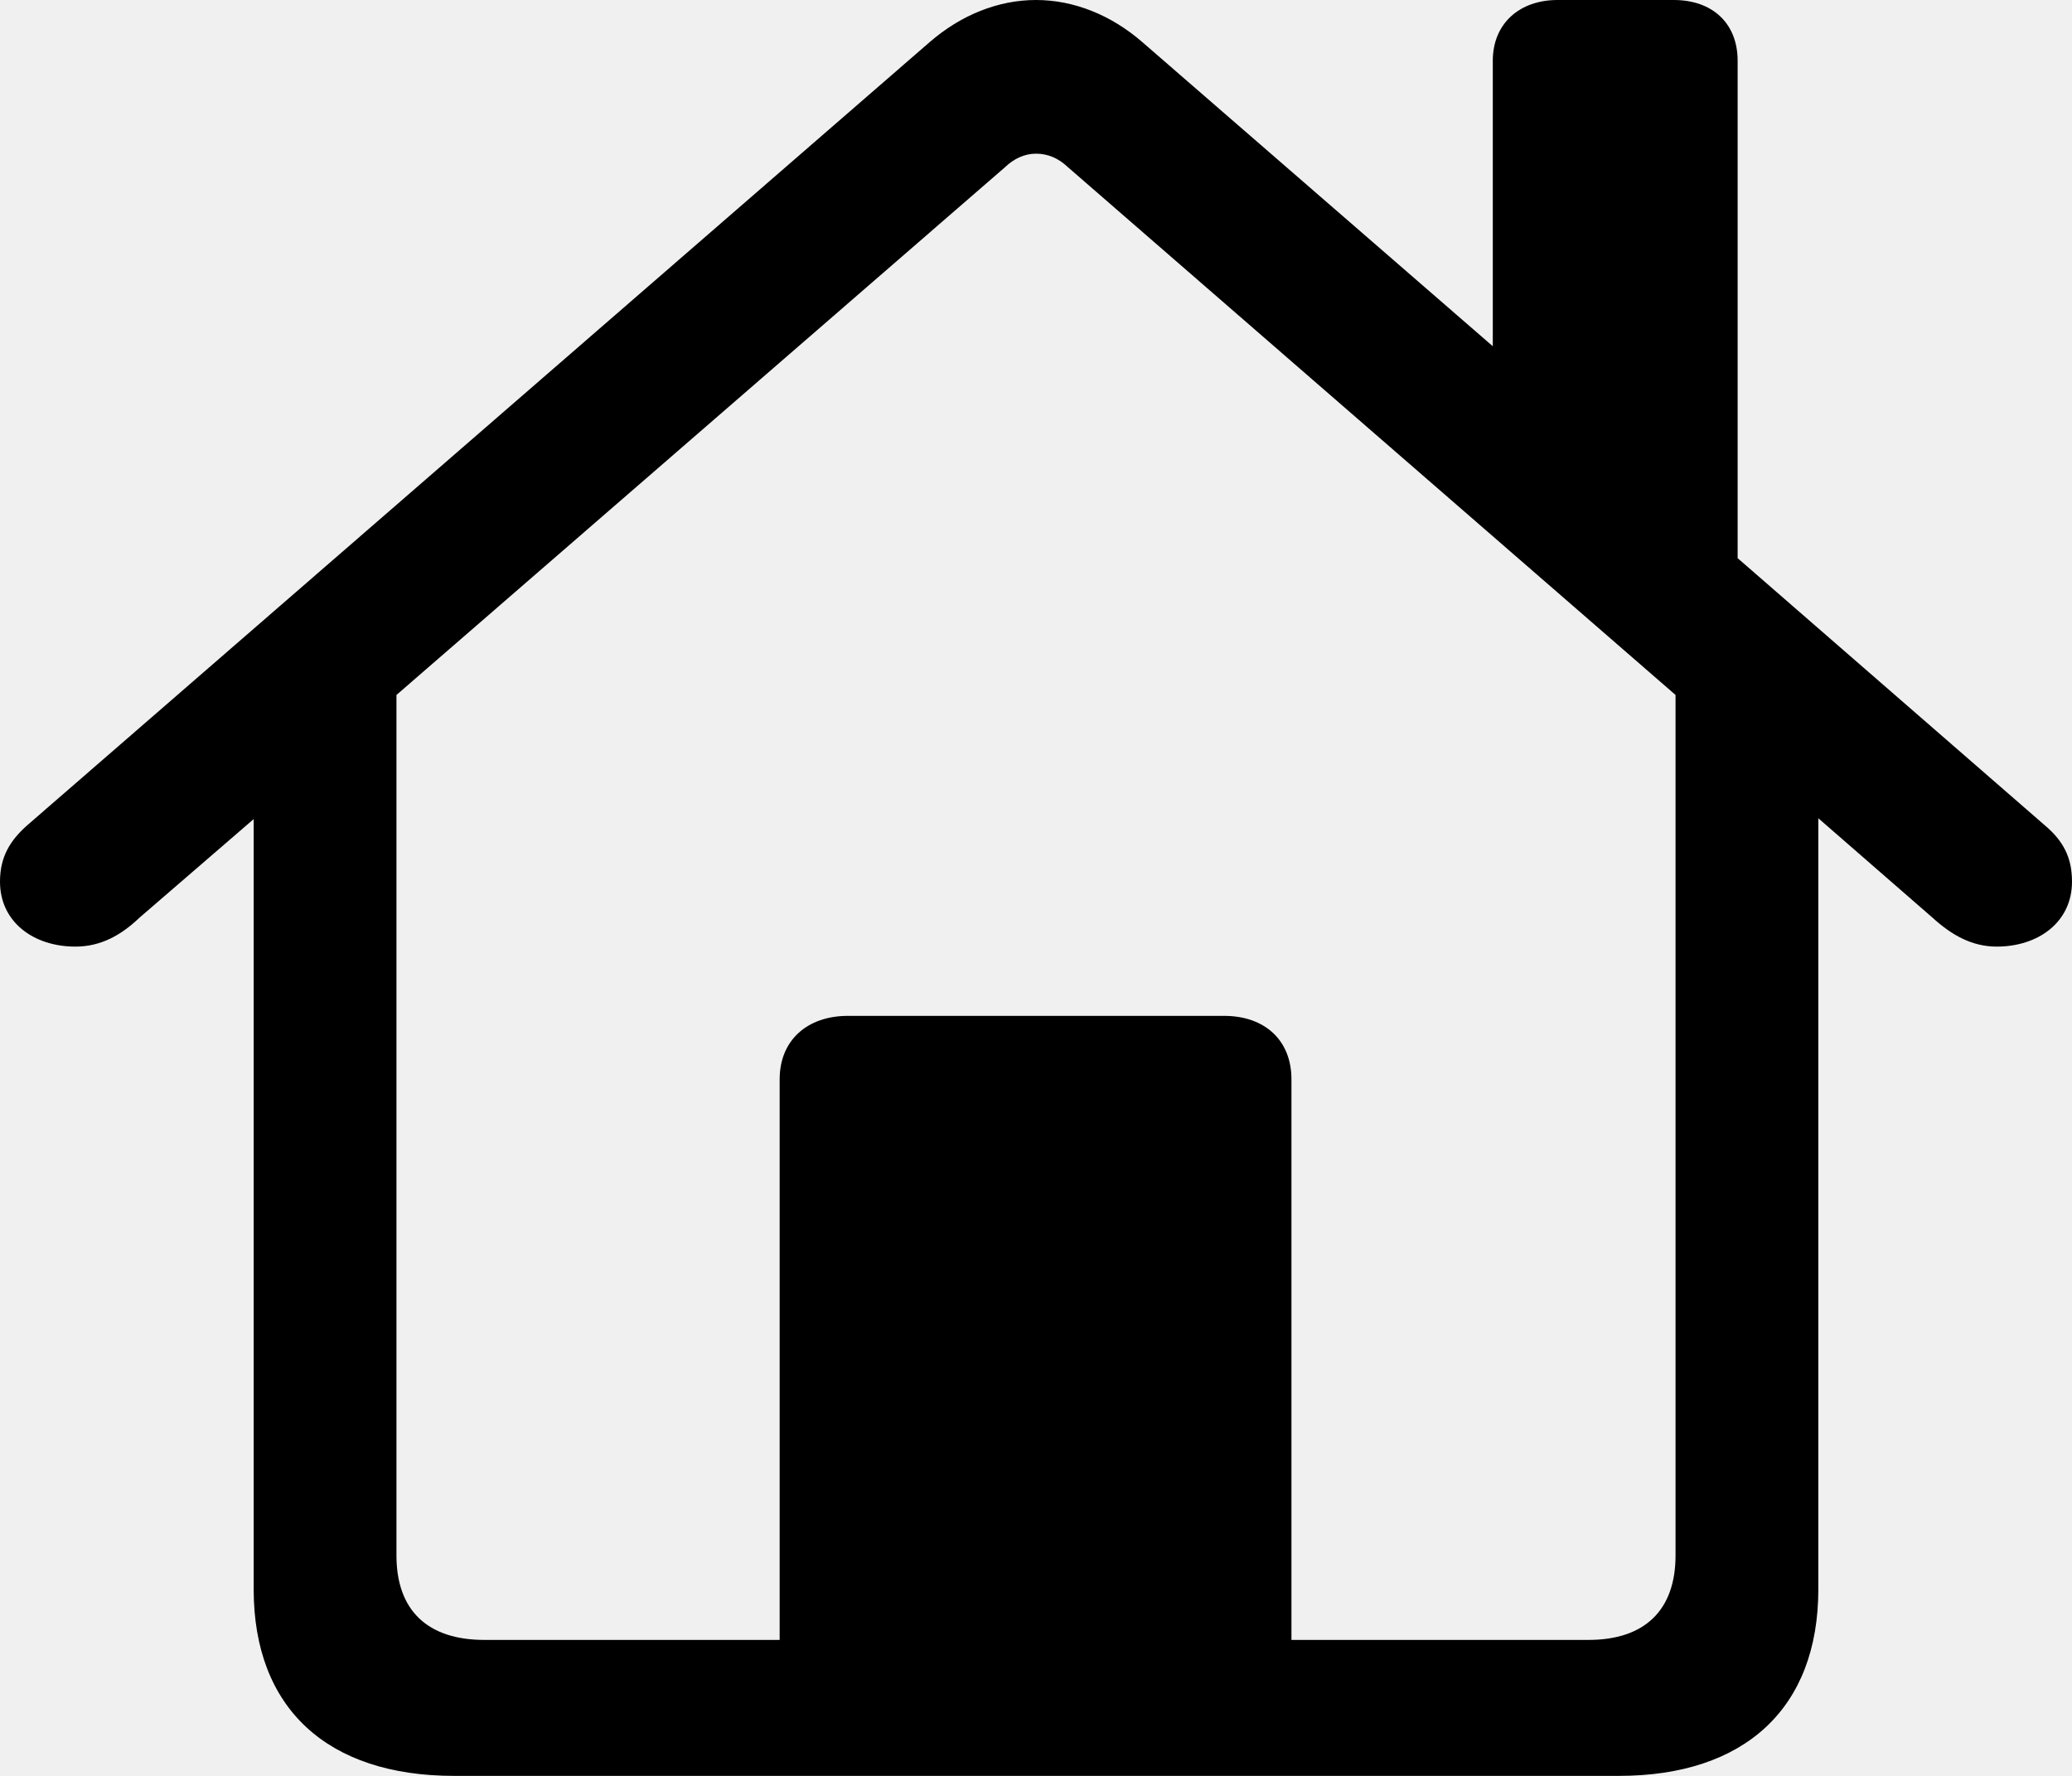
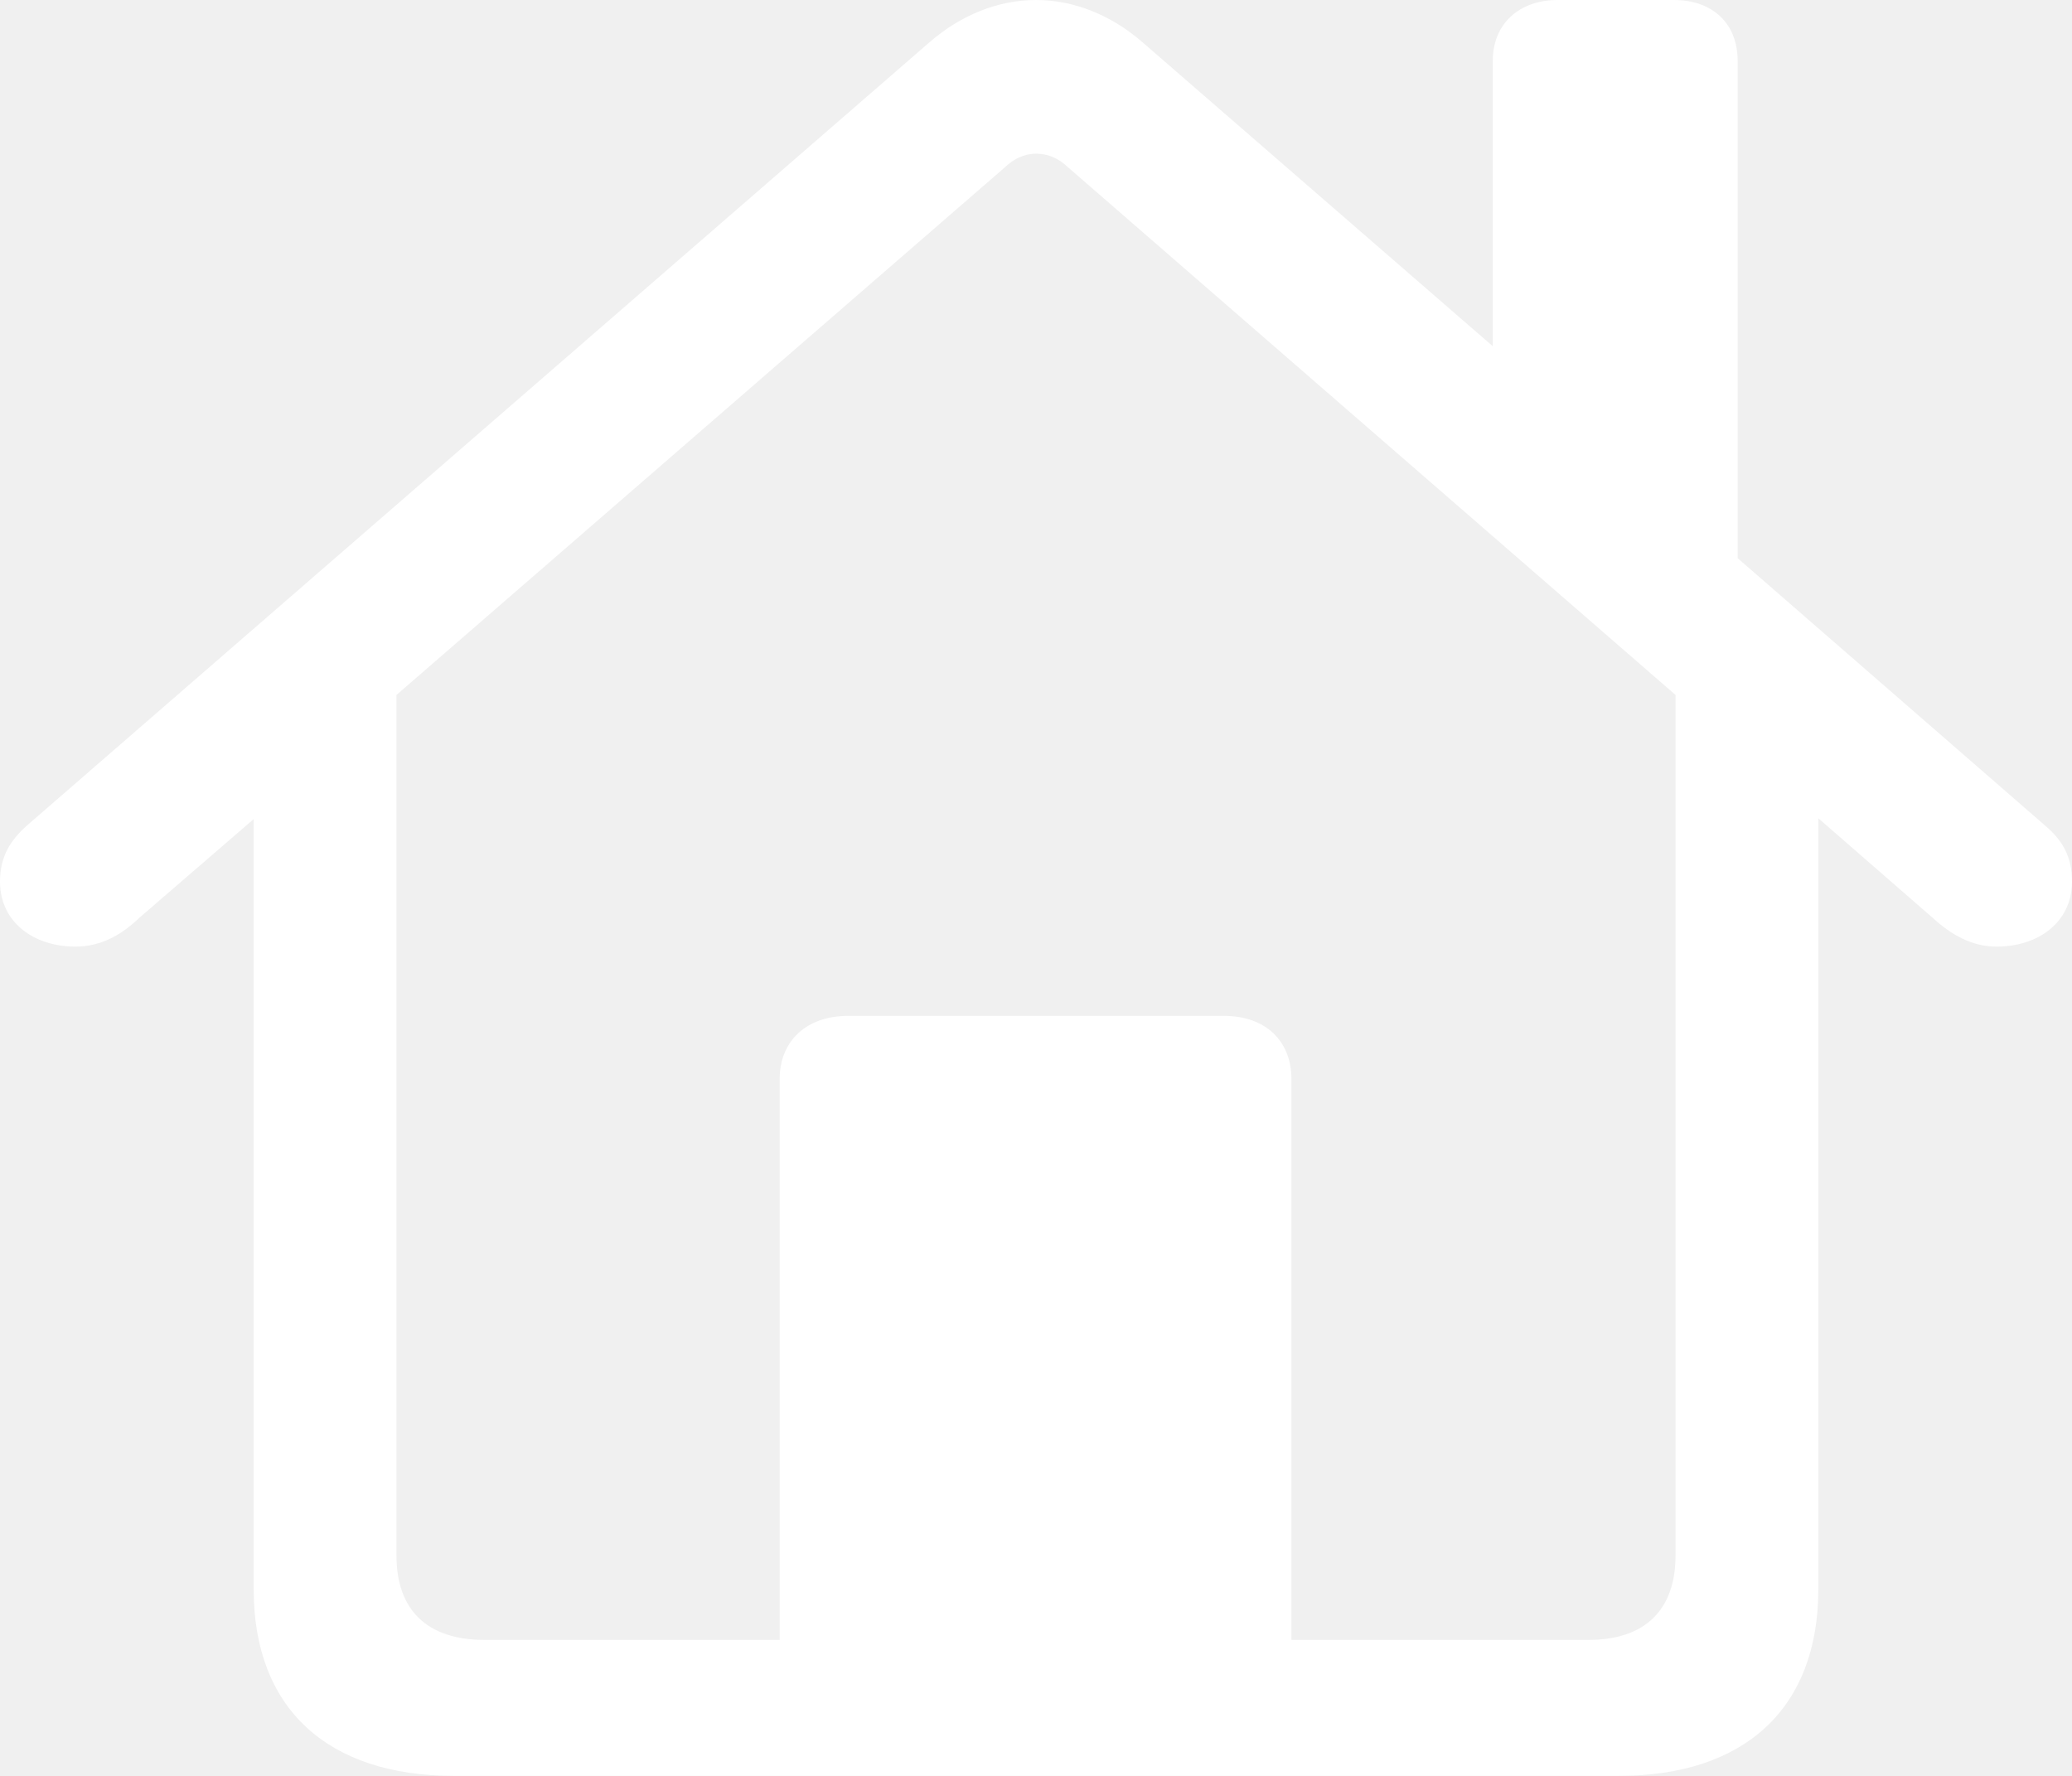
<svg xmlns="http://www.w3.org/2000/svg" width="35" height="30" viewBox="0 0 35 30" fill="none">
-   <path d="M7.671 30H27.344C29.471 30 30.715 28.859 30.715 26.847V13.823L32.648 15.506C32.962 15.792 33.307 15.991 33.727 15.991C34.431 15.991 35 15.578 35 14.893C35 14.465 34.835 14.194 34.551 13.951L29.352 9.429V1.027C29.352 0.399 28.932 0 28.273 0H26.31C25.666 0 25.216 0.399 25.216 1.027V5.849L19.298 0.713C18.774 0.257 18.144 0 17.5 0C16.856 0 16.227 0.257 15.702 0.713L0.449 13.951C0.18 14.194 0 14.465 0 14.893C0 15.578 0.569 15.991 1.274 15.991C1.708 15.991 2.053 15.792 2.352 15.506L4.285 13.837V26.847C4.285 28.859 5.529 30 7.671 30ZM21.815 18.231C21.815 17.575 21.366 17.161 20.677 17.161H14.324C13.634 17.161 13.17 17.575 13.17 18.231V27.703H8.181C7.222 27.703 6.697 27.204 6.697 26.277V11.74L16.976 2.825C17.125 2.682 17.305 2.596 17.5 2.596C17.695 2.596 17.875 2.668 18.04 2.825L28.303 11.74V26.277C28.303 27.204 27.778 27.703 26.834 27.703H21.815V18.231Z" fill="black" />
+   <path d="M7.671 30H27.344C29.471 30 30.715 28.859 30.715 26.847V13.823L32.648 15.506C32.962 15.792 33.307 15.991 33.727 15.991C34.431 15.991 35 15.578 35 14.893C35 14.465 34.835 14.194 34.551 13.951L29.352 9.429V1.027C29.352 0.399 28.932 0 28.273 0H26.31C25.666 0 25.216 0.399 25.216 1.027V5.849L19.298 0.713C18.774 0.257 18.144 0 17.5 0C16.856 0 16.227 0.257 15.702 0.713L0.449 13.951C0.18 14.194 0 14.465 0 14.893C0 15.578 0.569 15.991 1.274 15.991C1.708 15.991 2.053 15.792 2.352 15.506L4.285 13.837V26.847C4.285 28.859 5.529 30 7.671 30ZM21.815 18.231C21.815 17.575 21.366 17.161 20.677 17.161H14.324C13.634 17.161 13.17 17.575 13.17 18.231V27.703H8.181C7.222 27.703 6.697 27.204 6.697 26.277V11.74L16.976 2.825C17.125 2.682 17.305 2.596 17.5 2.596C17.695 2.596 17.875 2.668 18.04 2.825L28.303 11.74V26.277C28.303 27.204 27.778 27.703 26.834 27.703H21.815V18.231Z" fill="white" />
</svg>
